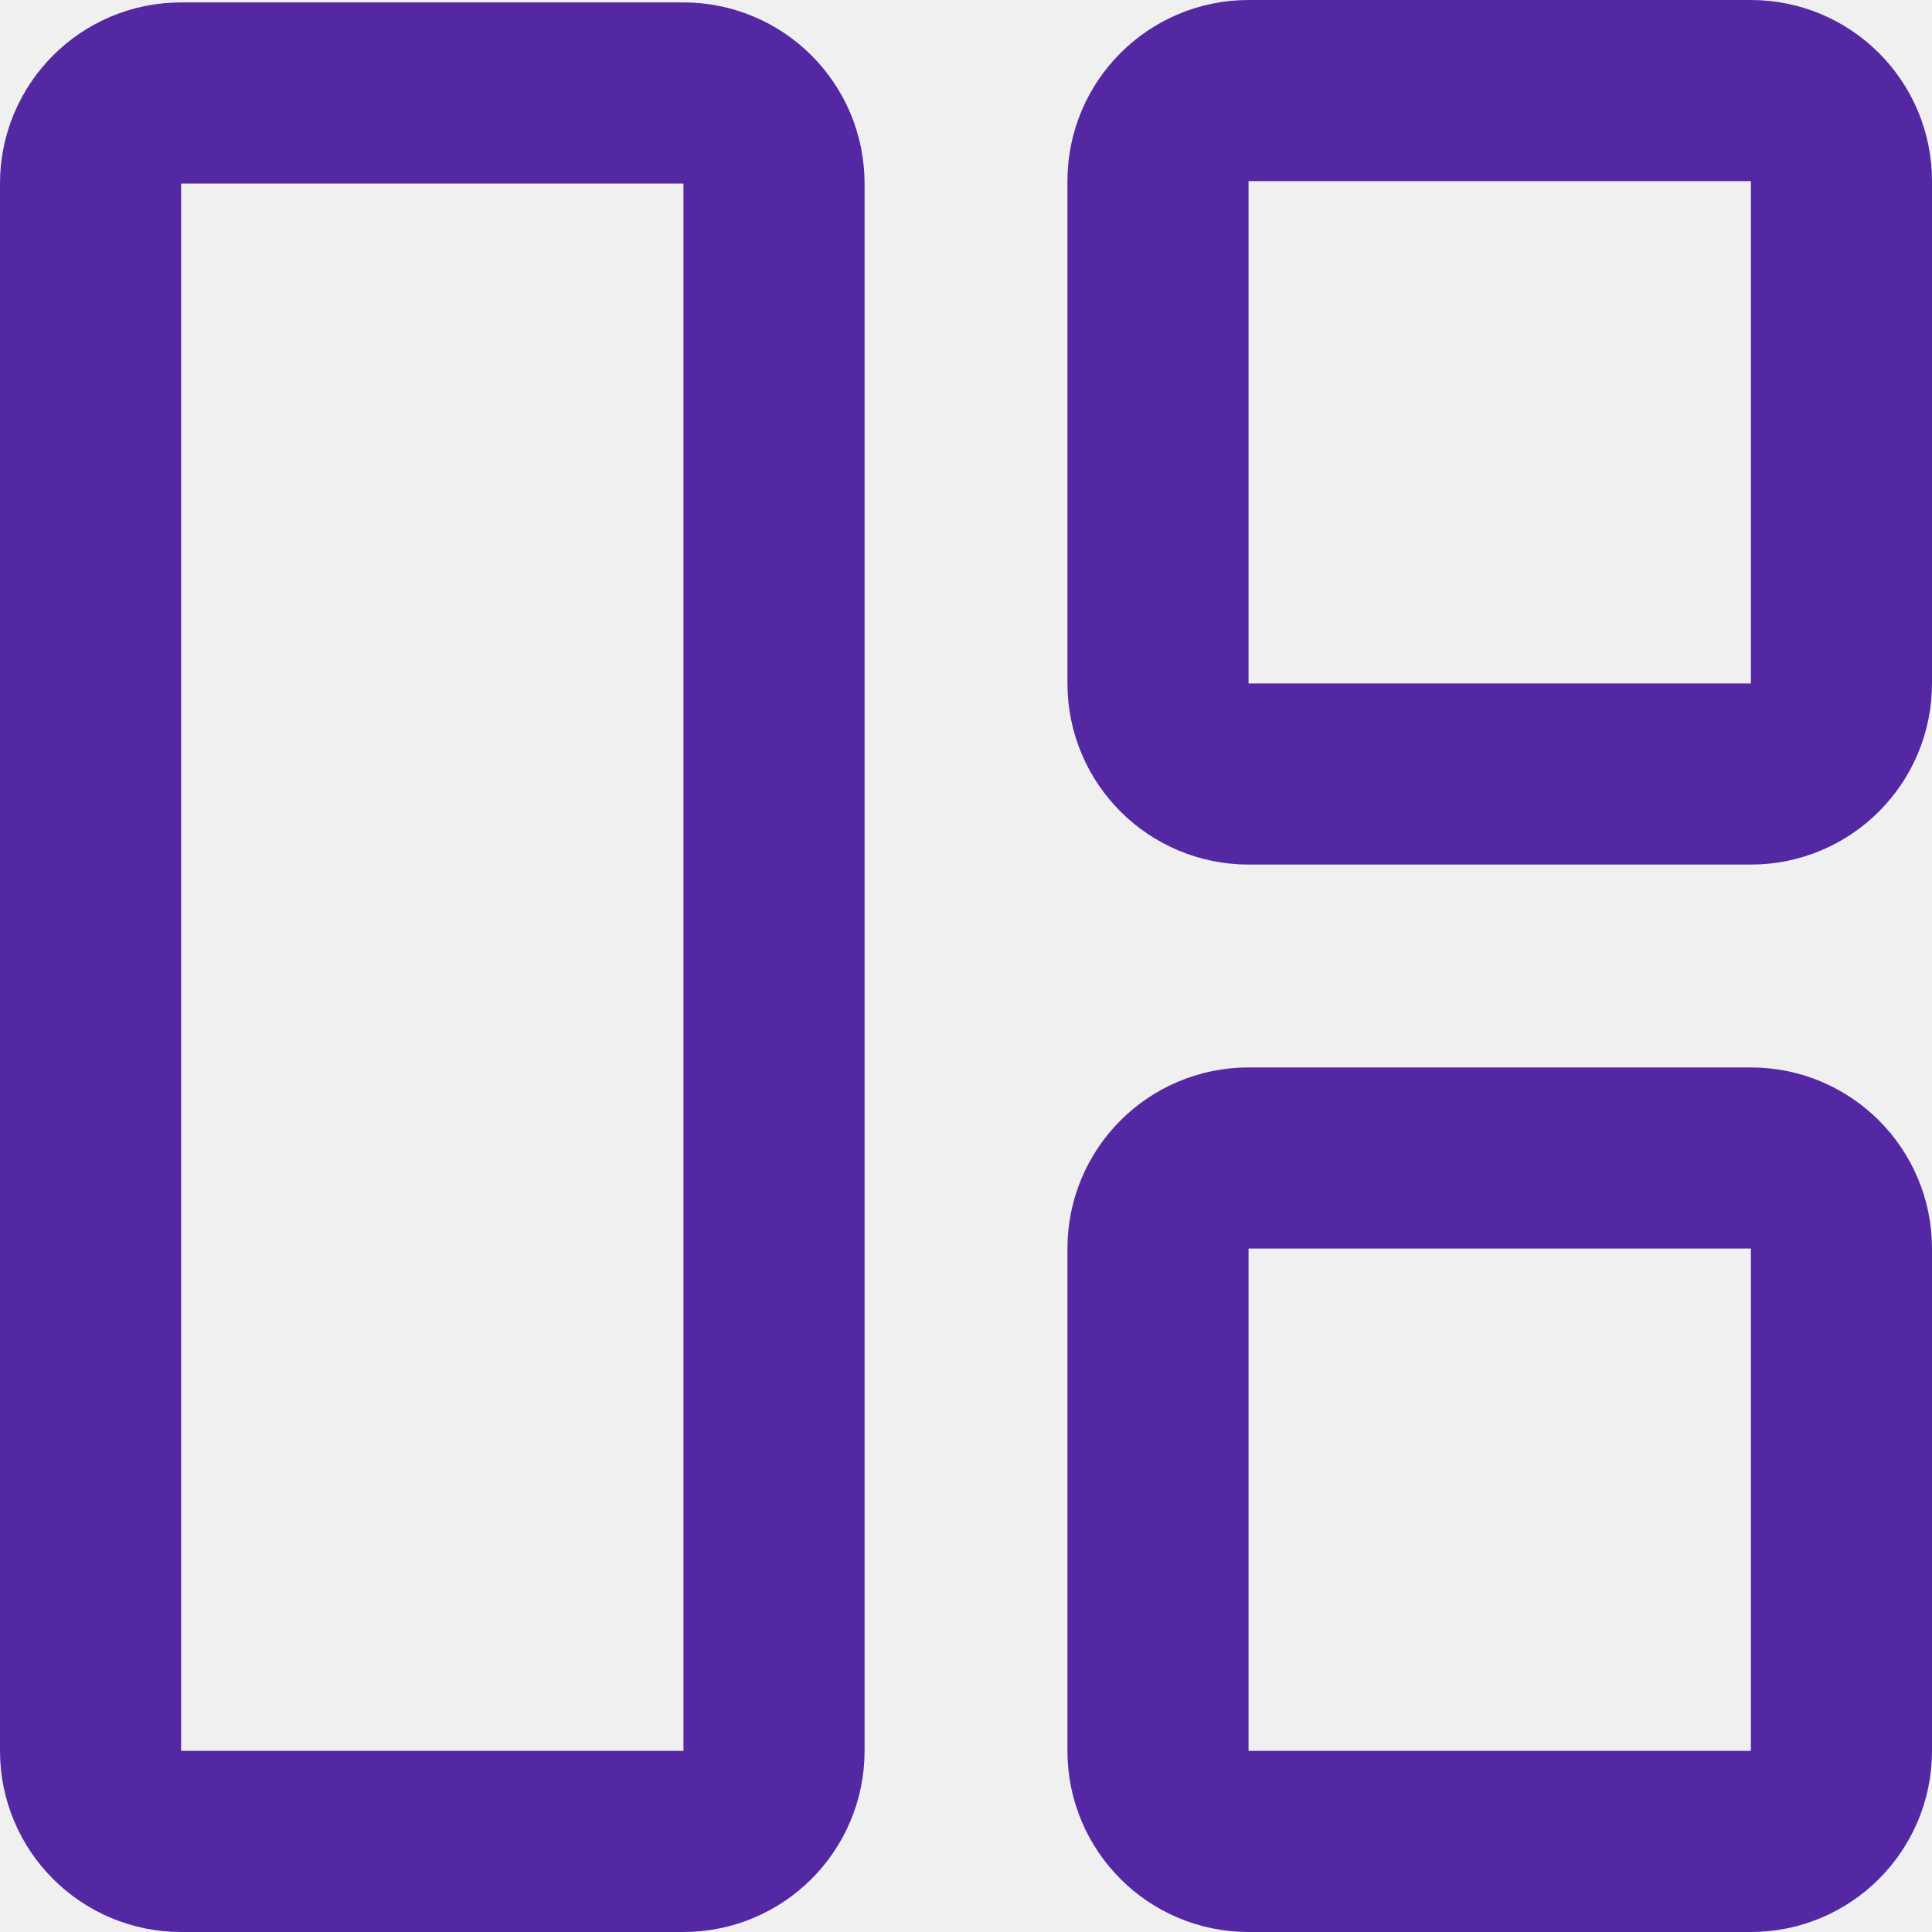
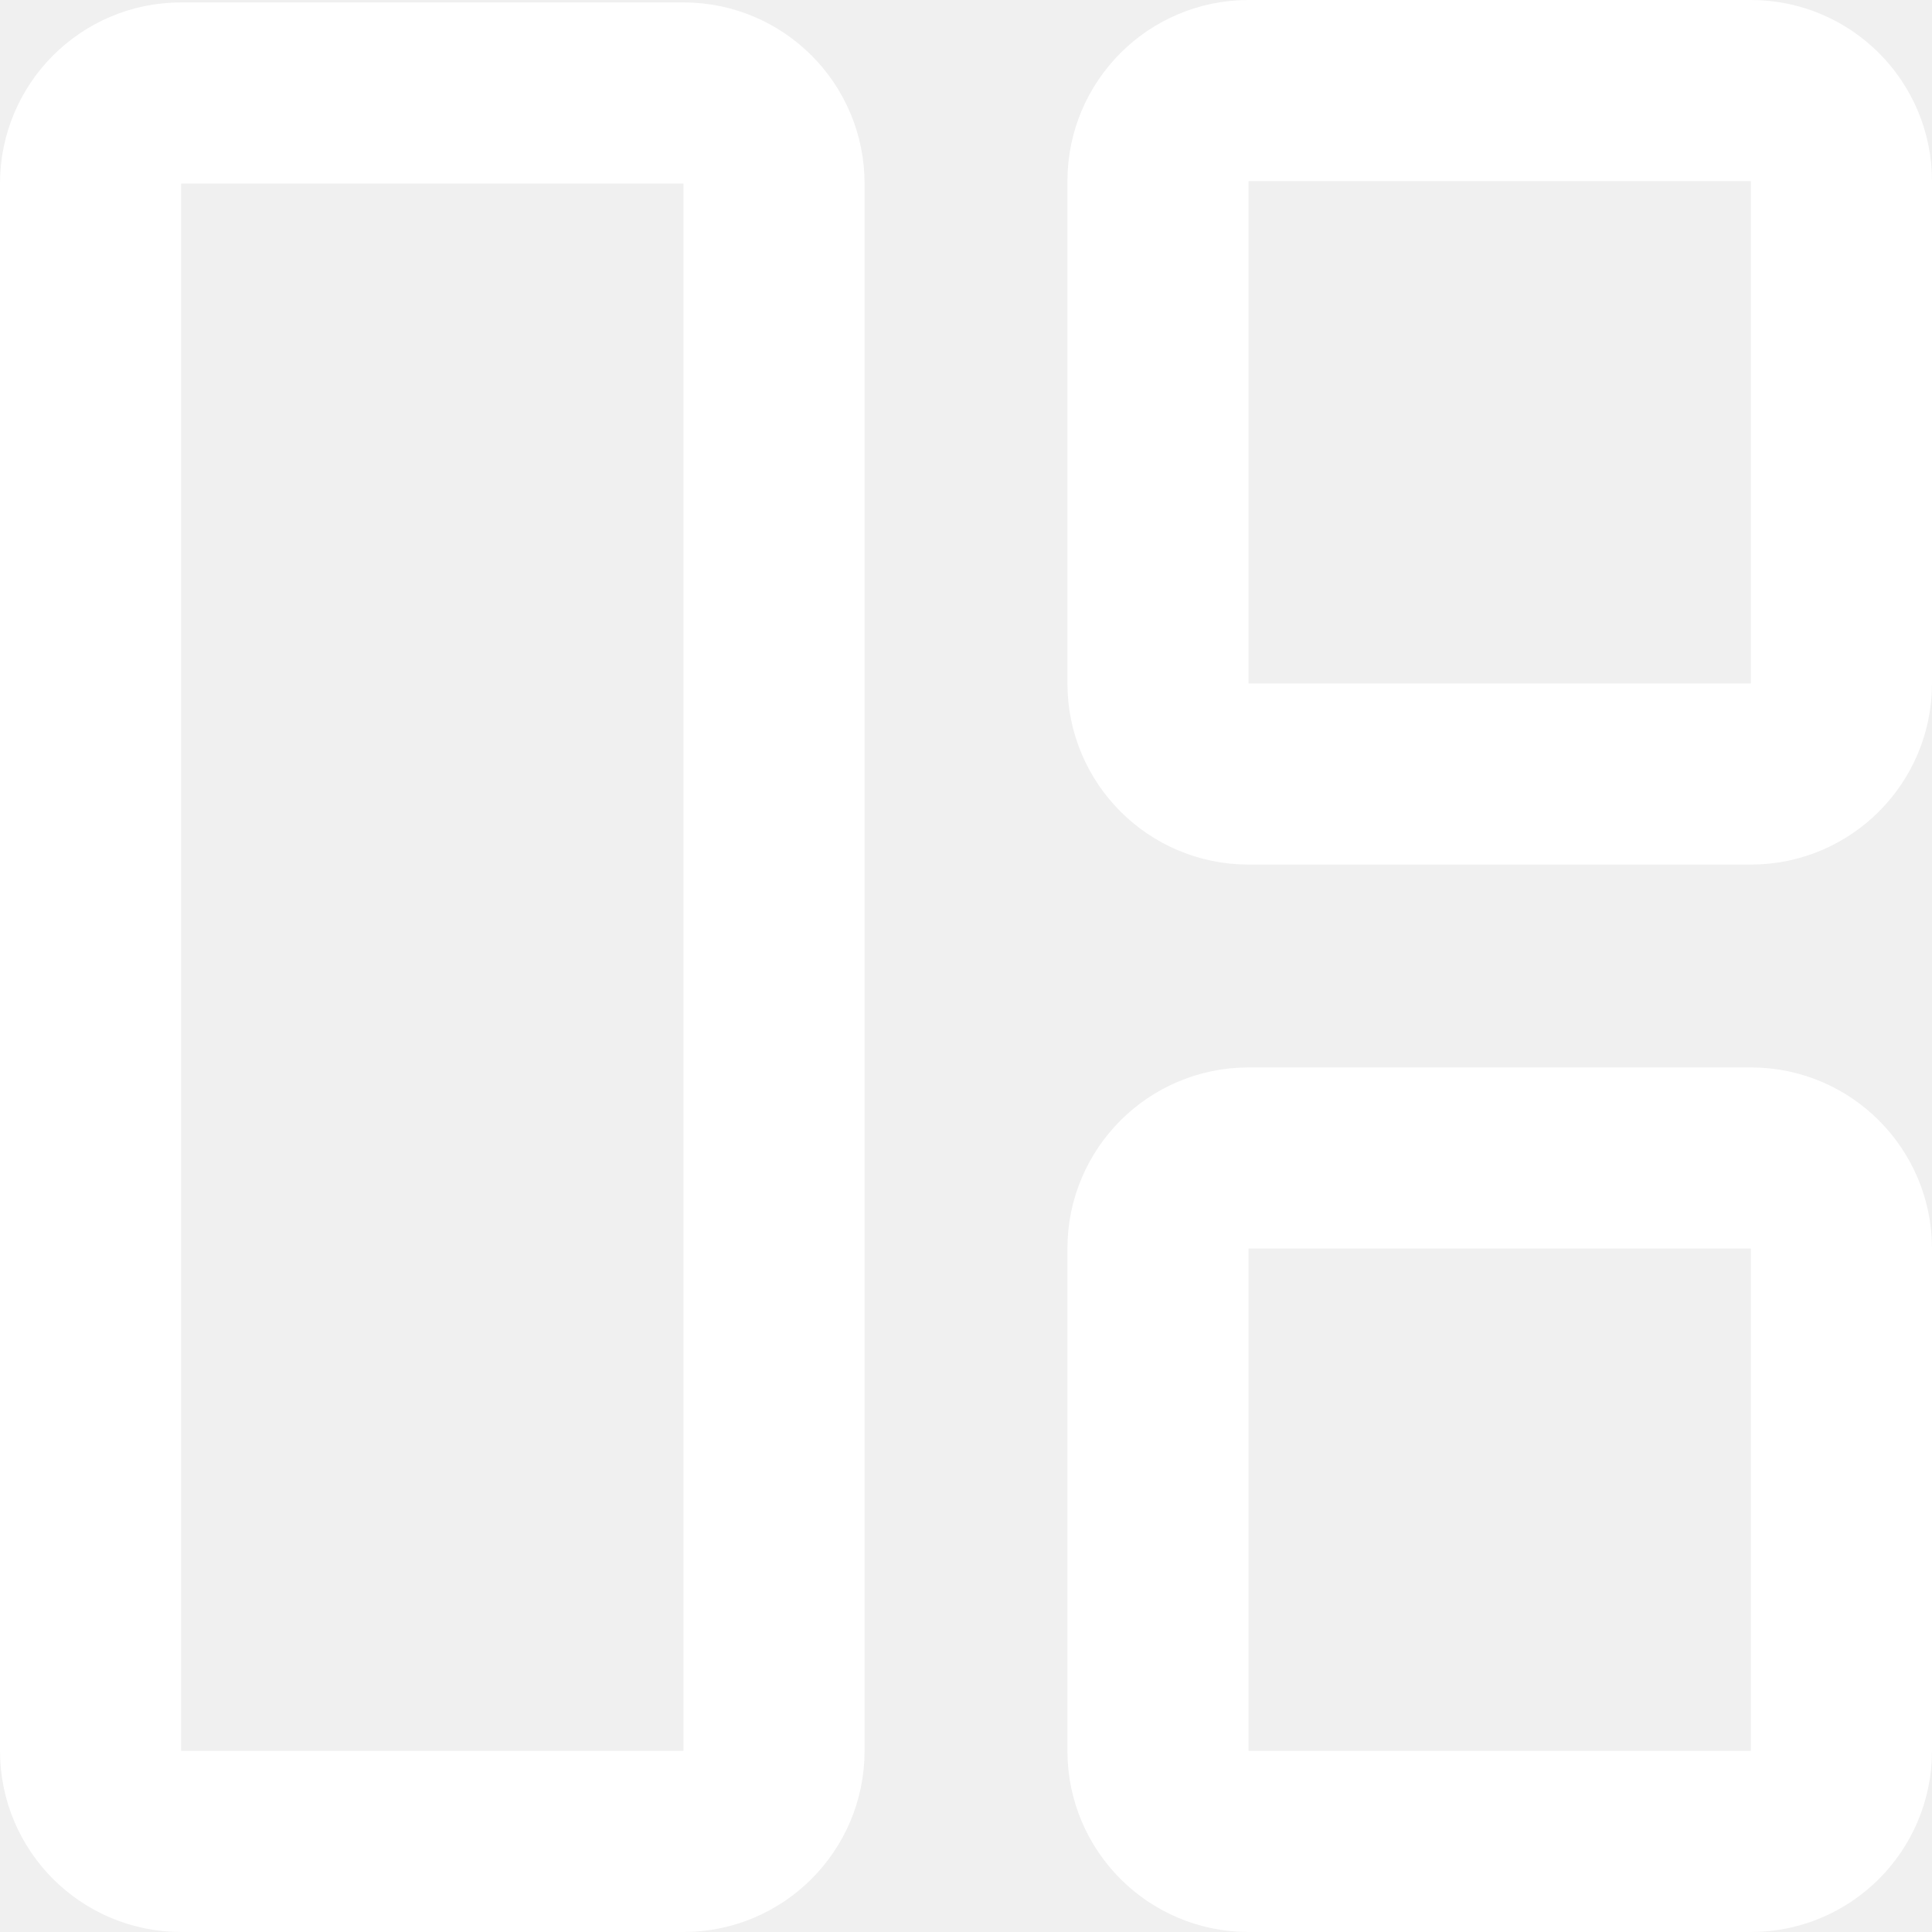
<svg xmlns="http://www.w3.org/2000/svg" id="a" data-name="Strokes" viewBox="0 0 16 16">
  <defs>
    <style>
      .b {
        fill: none;
-         stroke: #5428A3;
+         stroke: #FFF;
        stroke-linecap: round;
        stroke-linejoin: round;
        stroke-width: 1.5px;
      }
    </style>
  </defs>
  <rect class="b" x="-3.66" y="5.18" width="14.48" height="5.66" rx=".75" ry=".75" transform="translate(-4.43 11.59) rotate(-90)" />
  <rect class="b" x="9.59" y="9.59" width="5.66" height="5.66" rx=".75" ry=".75" transform="translate(0 24.84) rotate(-90)" />
  <rect class="b" x="9.59" y=".75" width="5.66" height="5.66" rx=".75" ry=".75" transform="translate(8.84 16) rotate(-90)" />
</svg>
